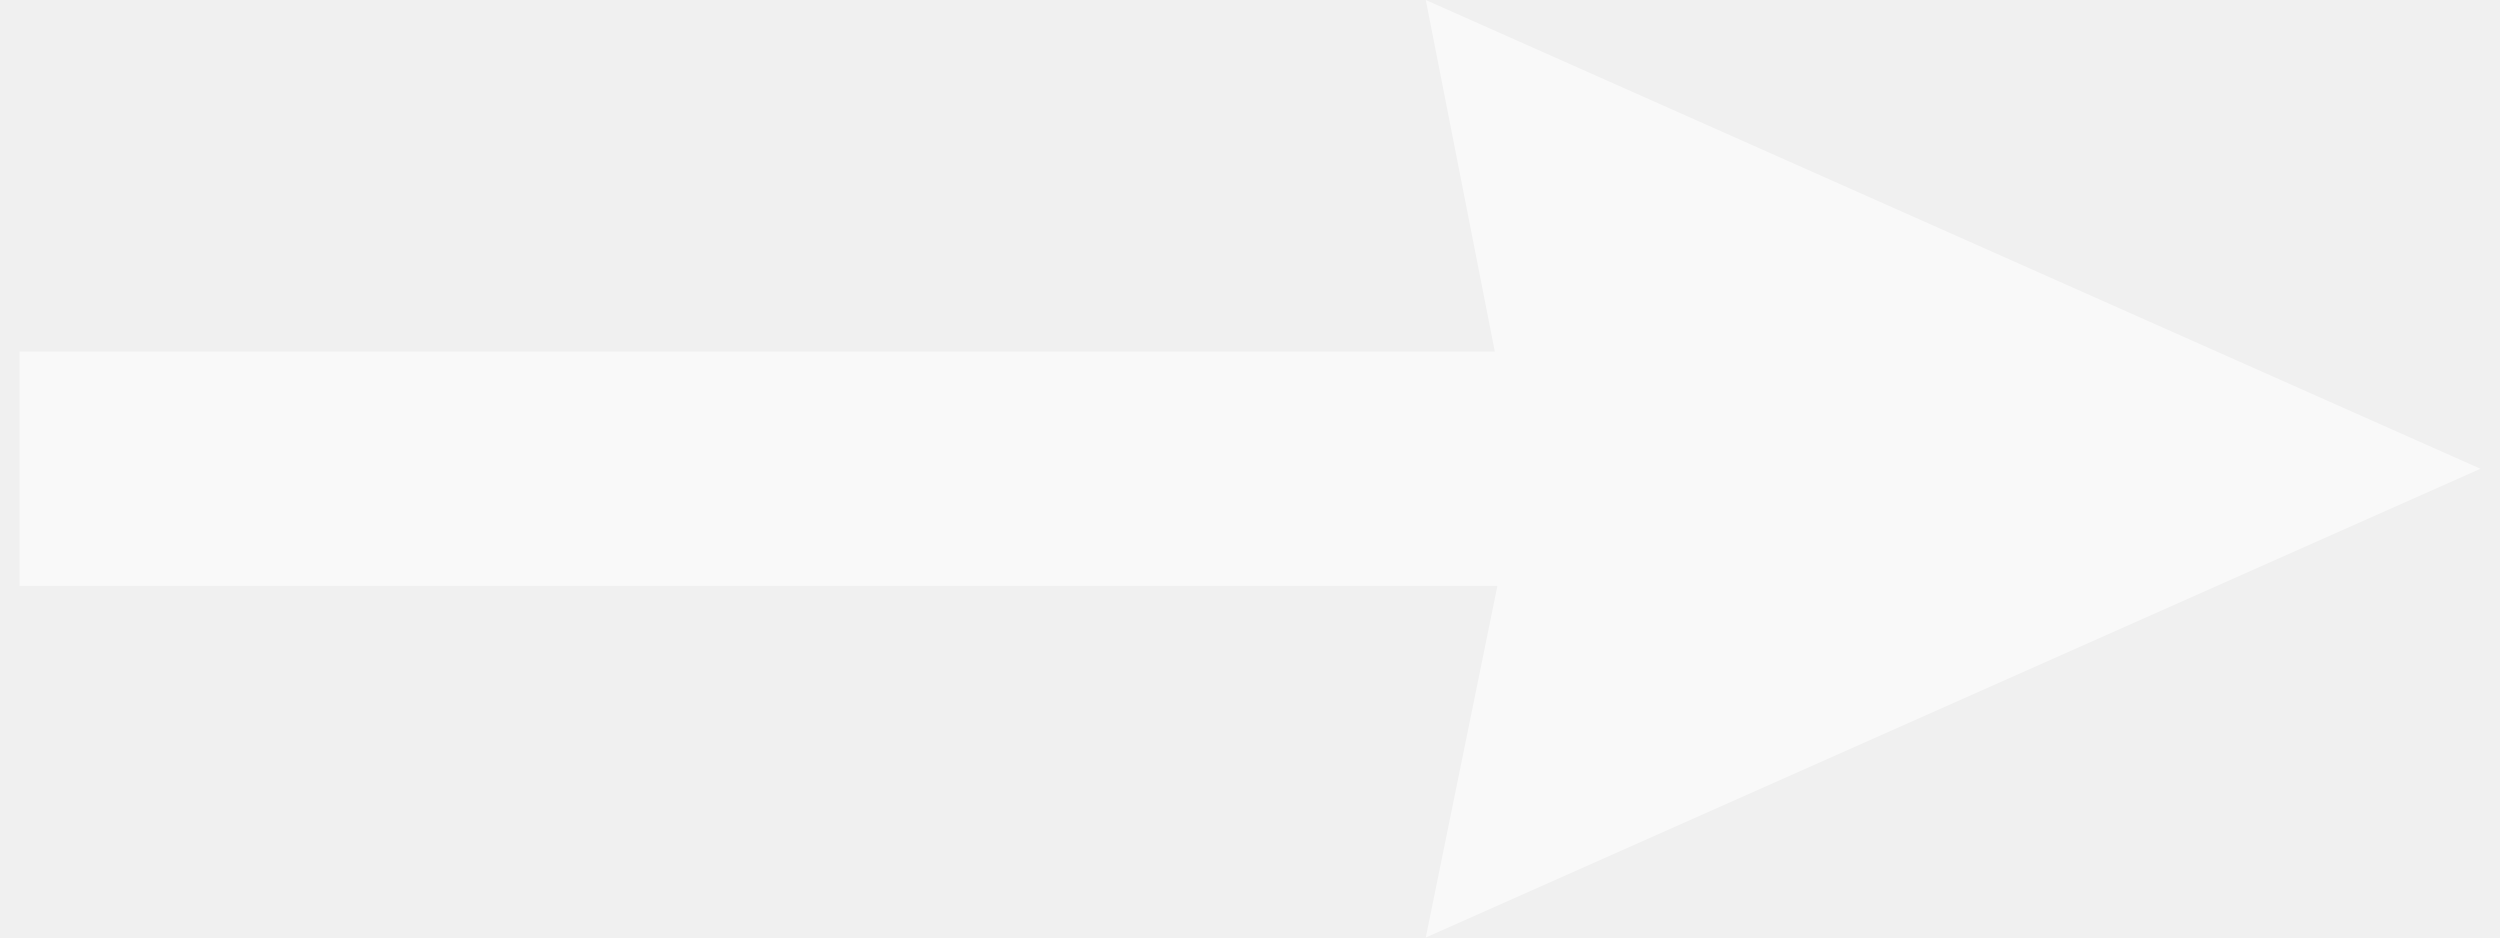
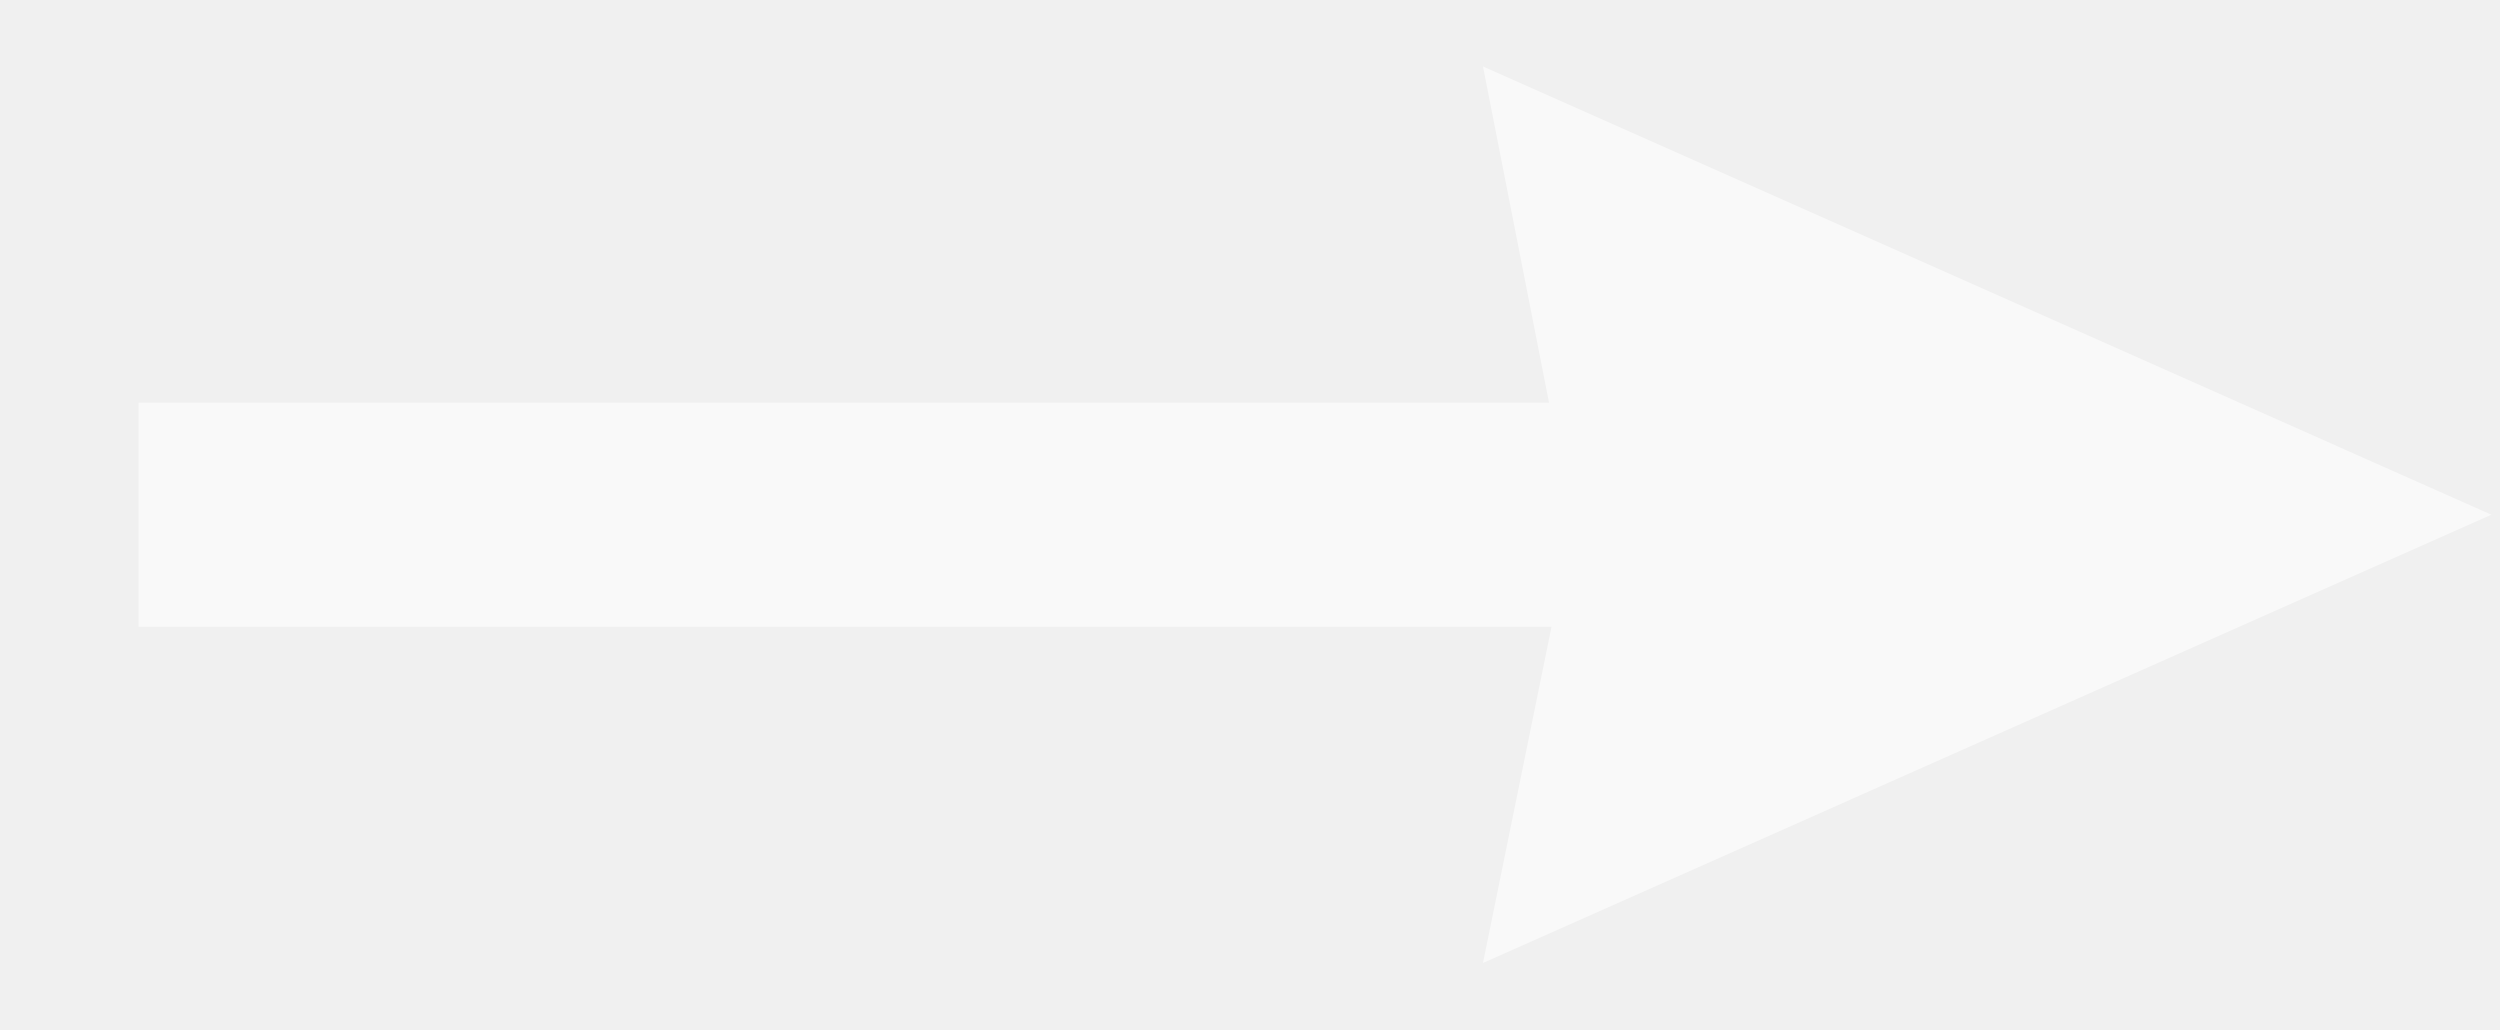
- <svg xmlns="http://www.w3.org/2000/svg" version="1.1" viewBox="0 0 21 8" width="16" height="6">
-   <path transform="matrix(-1 0 0 1 21 0)" d="m8.411 3h12.589v2h-12.611l0.611 3-9-4 9-4-0.589 3z" fill="#FFF" fill-rule="evenodd" opacity=".6" />
+ <svg xmlns="http://www.w3.org/2000/svg" height="7" viewBox="0 0 17 7" width="17">
+   <path d="m6.408 2.738h9.592v1.524h-9.608l.466 2.286-6.857-3.048 6.857-3.048-.449 2.286z" fill="#fff" fill-opacity=".6" fill-rule="evenodd" transform="matrix(-1 0 0 1 16.9423 0)" />
</svg>
